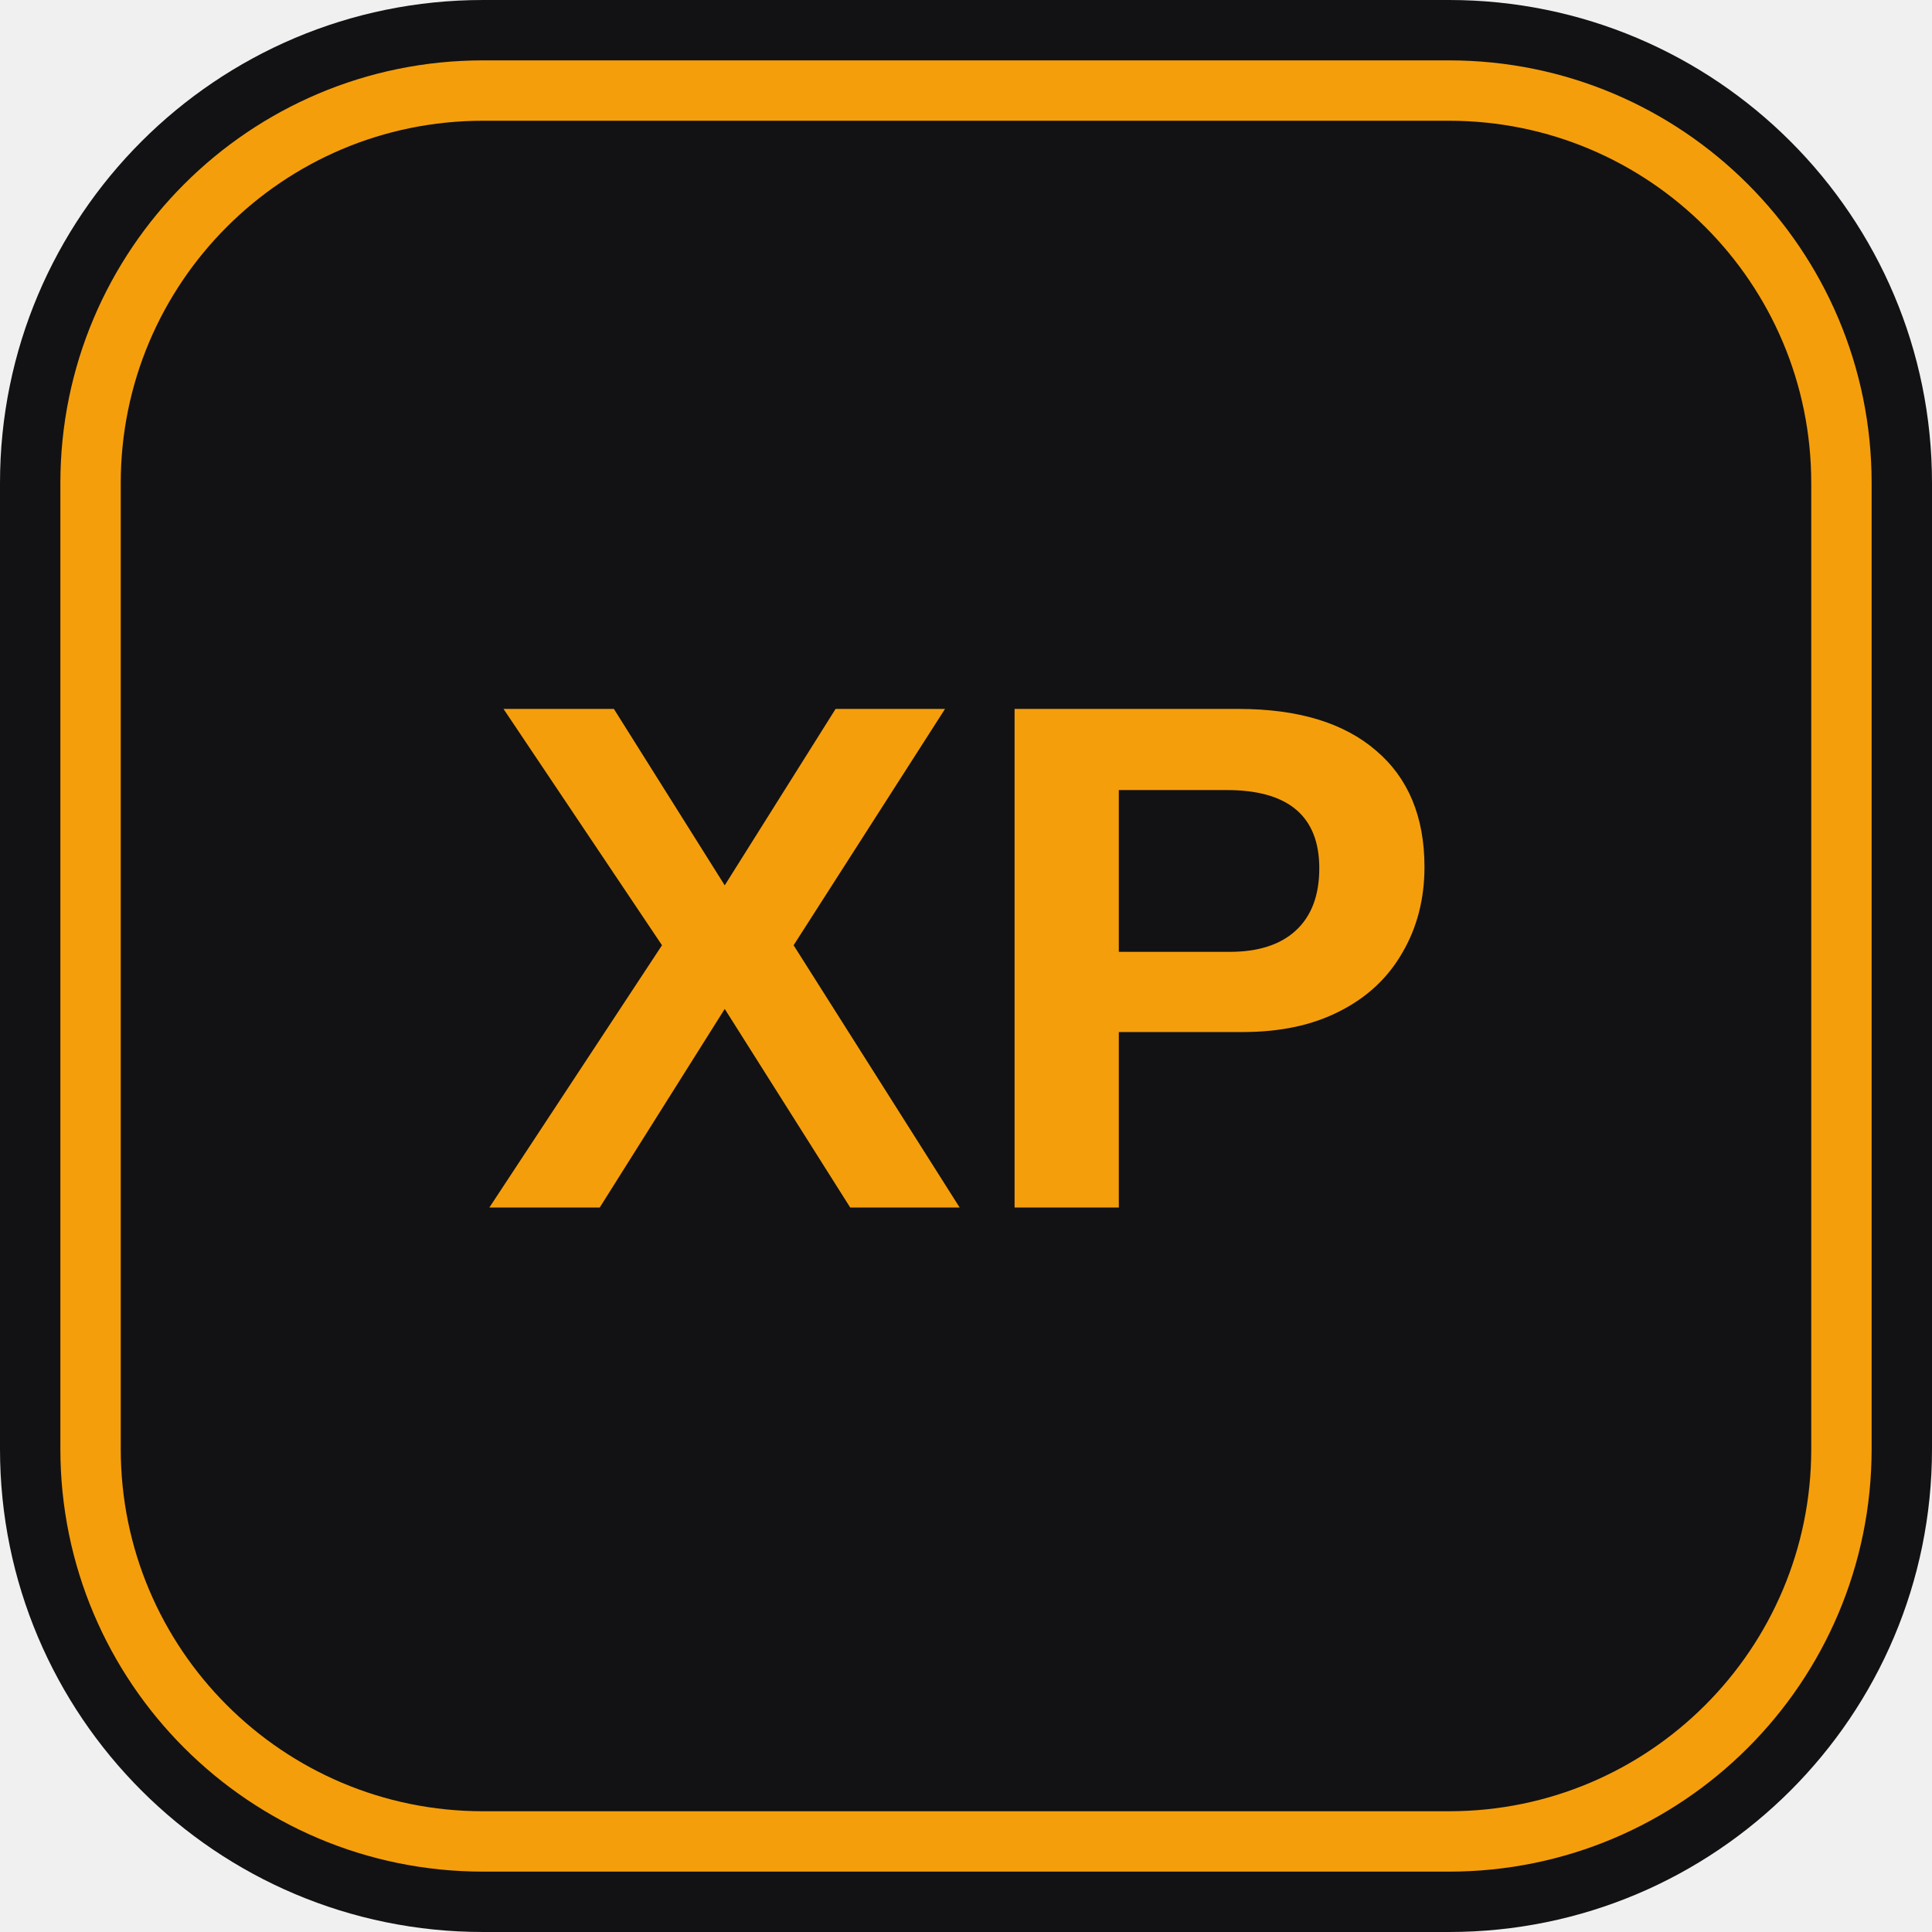
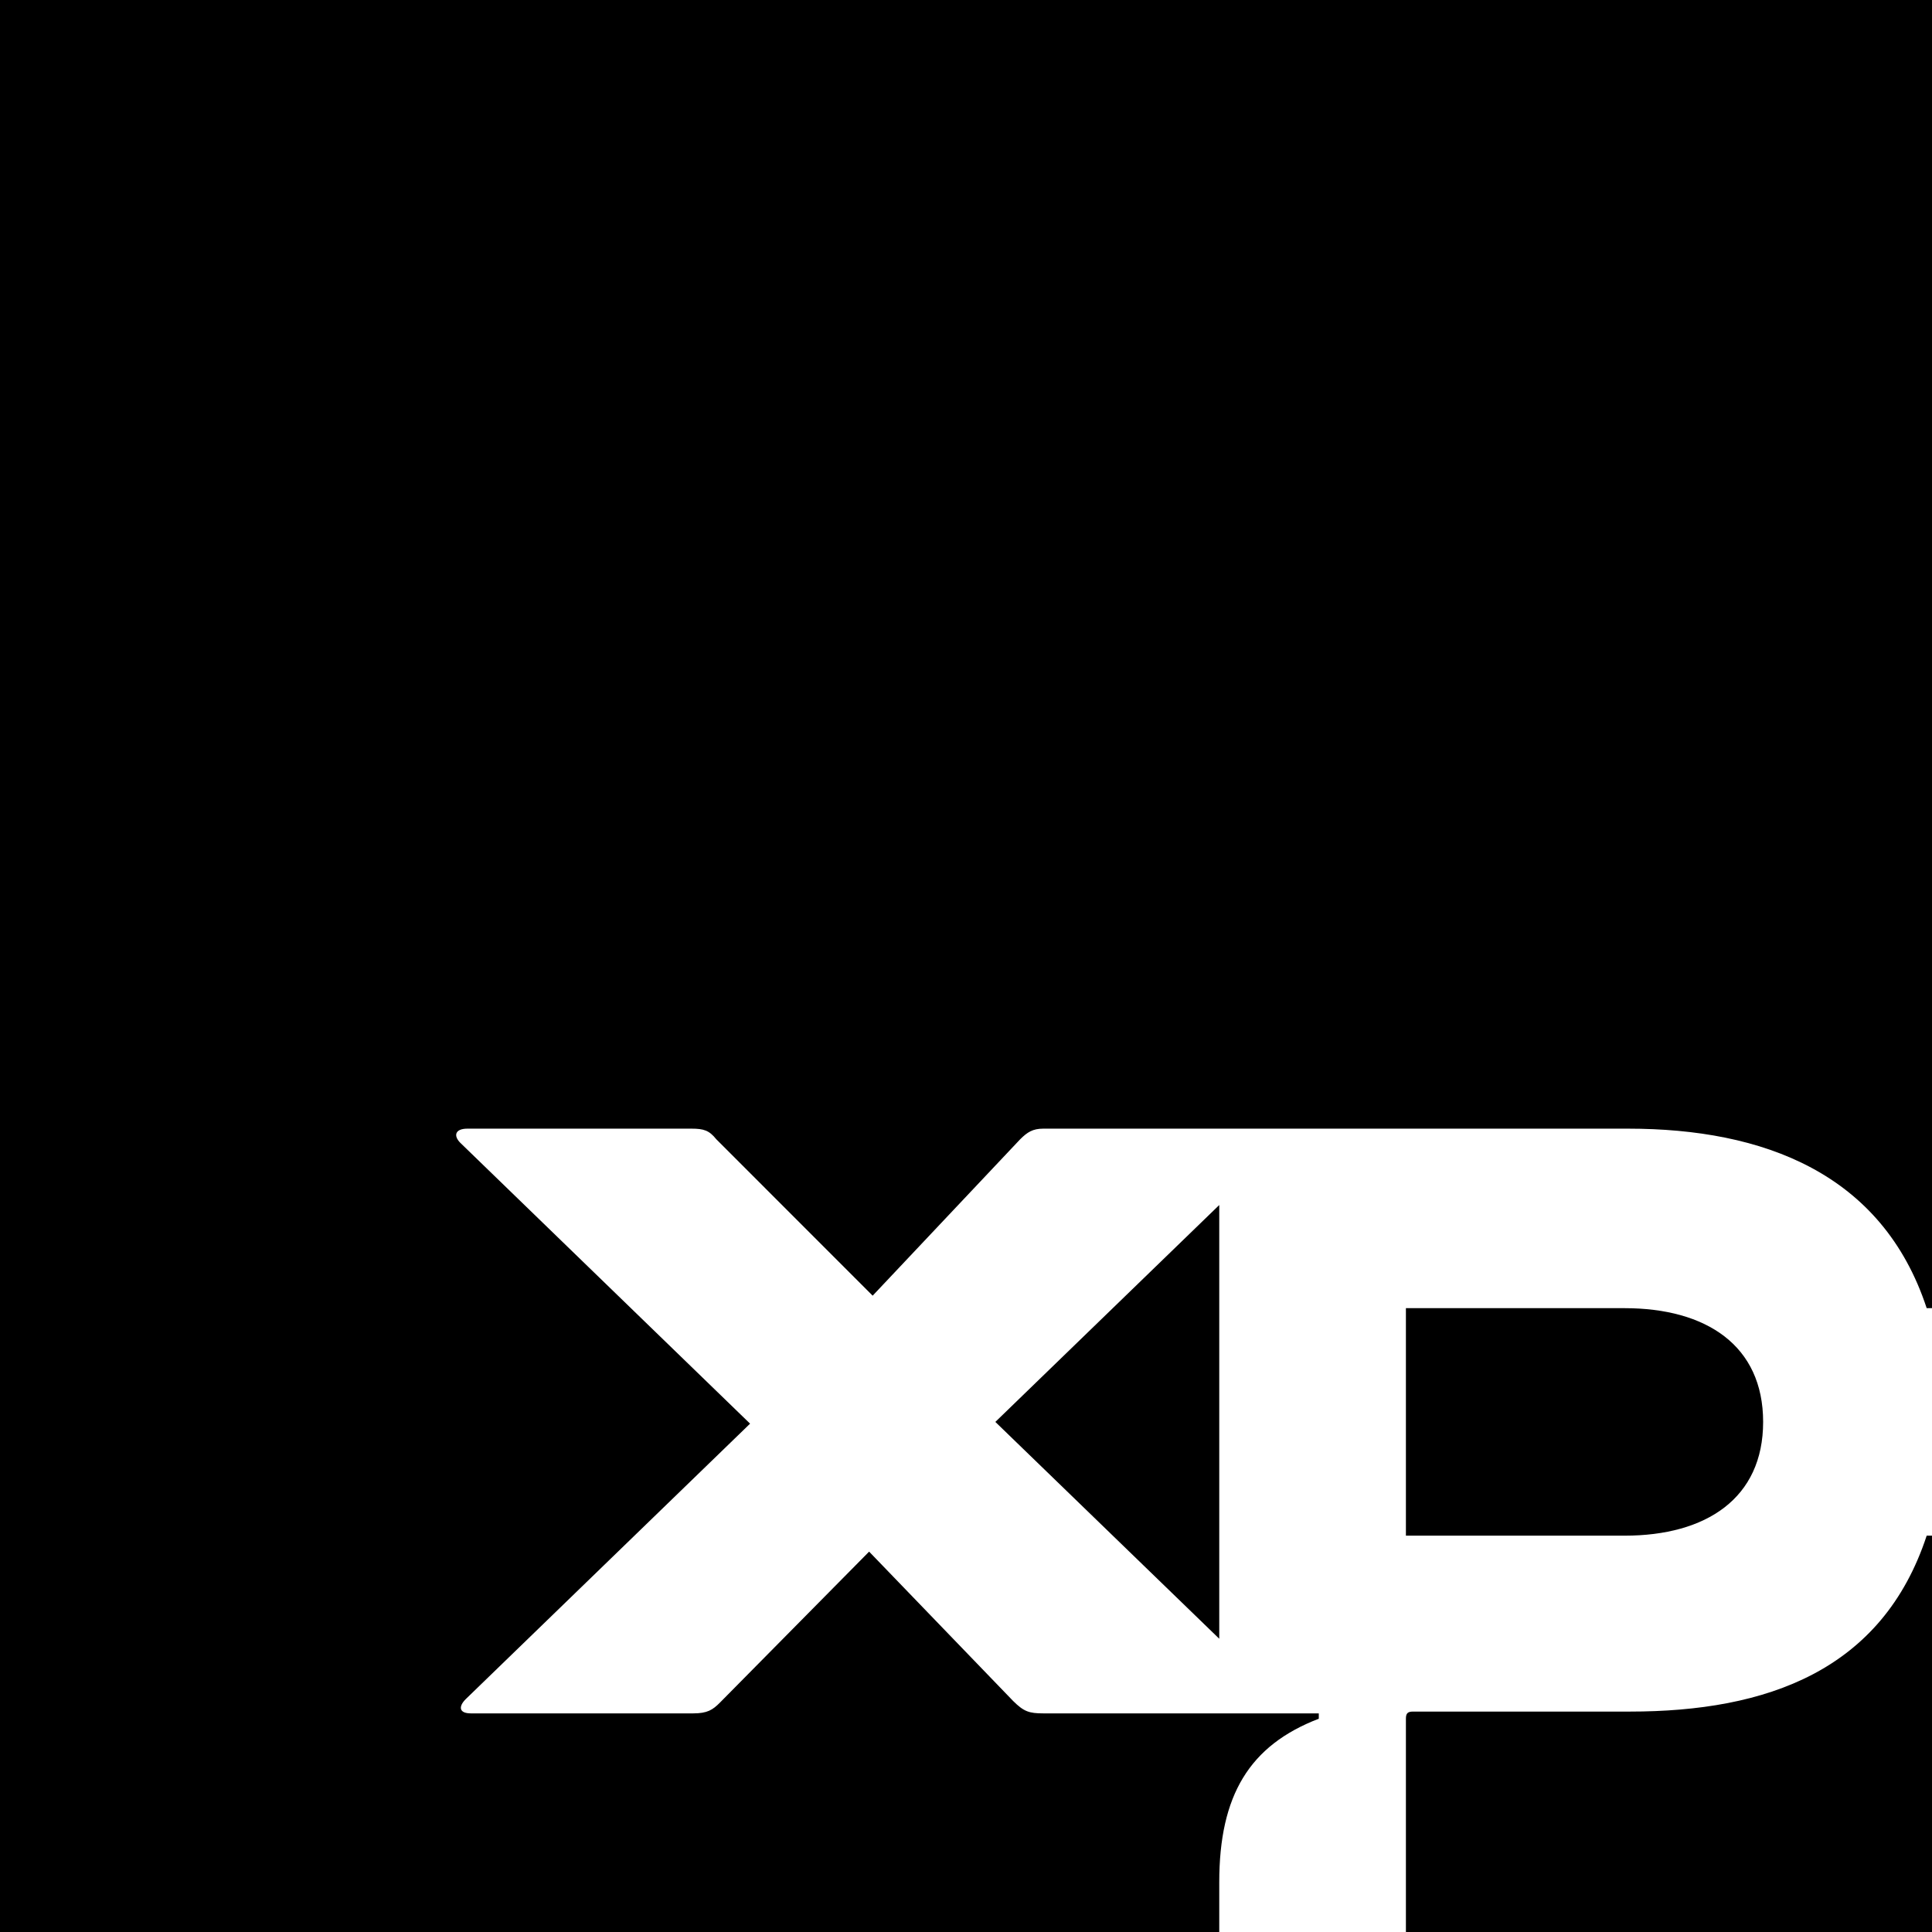
- <svg xmlns="http://www.w3.org/2000/svg" viewBox="0 0 64 64" fill="none">
-   <rect width="64" height="64" rx="16" fill="#121214" />
-   <rect x="3" y="3" width="58" height="58" rx="13" stroke="#F59E0B" stroke-width="2" />
-   <text x="32" y="40" text-anchor="middle" fill="#F59E0B" font-family="Arial, Helvetica, sans-serif" font-weight="900" font-size="24">XP</text>
+ <svg xmlns="http://www.w3.org/2000/svg" width="100%" height="100%" viewBox="0 0 100.031 100.031" version="1.1" id="svg1">
+   <rect style="fill:#000000;fill-opacity:1" id="rect1" width="100.031" height="100.031" x="0" y="0" />
+   <rect style="fill:#ffffff" x="15" y="45" width="85.031" height="55.031" />
+   <g transform="translate(0,9.0138) scale(3.3313)">
+     <path d="M21.851 21.162H25.249C26.519 21.162 27.403 20.581 27.403 19.394C27.403 18.206 26.519 17.626 25.249 17.626H21.851V21.162ZM21.851 27.322H30.028V21.162H29.945C29.254 23.261 27.459 23.896 25.331 23.896H21.961C21.878 23.896 21.851 23.924 21.851 24.007V27.322ZM15.47 19.394L18.95 22.764V16.023L15.47 19.394ZM3.646 27.322H18.95V26.548C18.95 25.195 19.42 24.421 20.497 24.007V23.924H16.215C15.995 23.924 15.912 23.896 15.746 23.731L13.508 21.41L11.188 23.758C11.077 23.869 10.995 23.924 10.774 23.924H7.32C7.127 23.924 7.127 23.814 7.238 23.703L11.658 19.421L7.155 15.057C7.044 14.946 7.072 14.836 7.265 14.836H10.746C10.939 14.836 11.022 14.863 11.133 15.001L13.563 17.432L15.856 15.001C15.967 14.891 16.05 14.836 16.215 14.836H25.304C27.403 14.836 29.254 15.526 29.945 17.626H30.028V0.25H0V27.322Z" style="fill:#000000" />
+   </g>
</svg>
